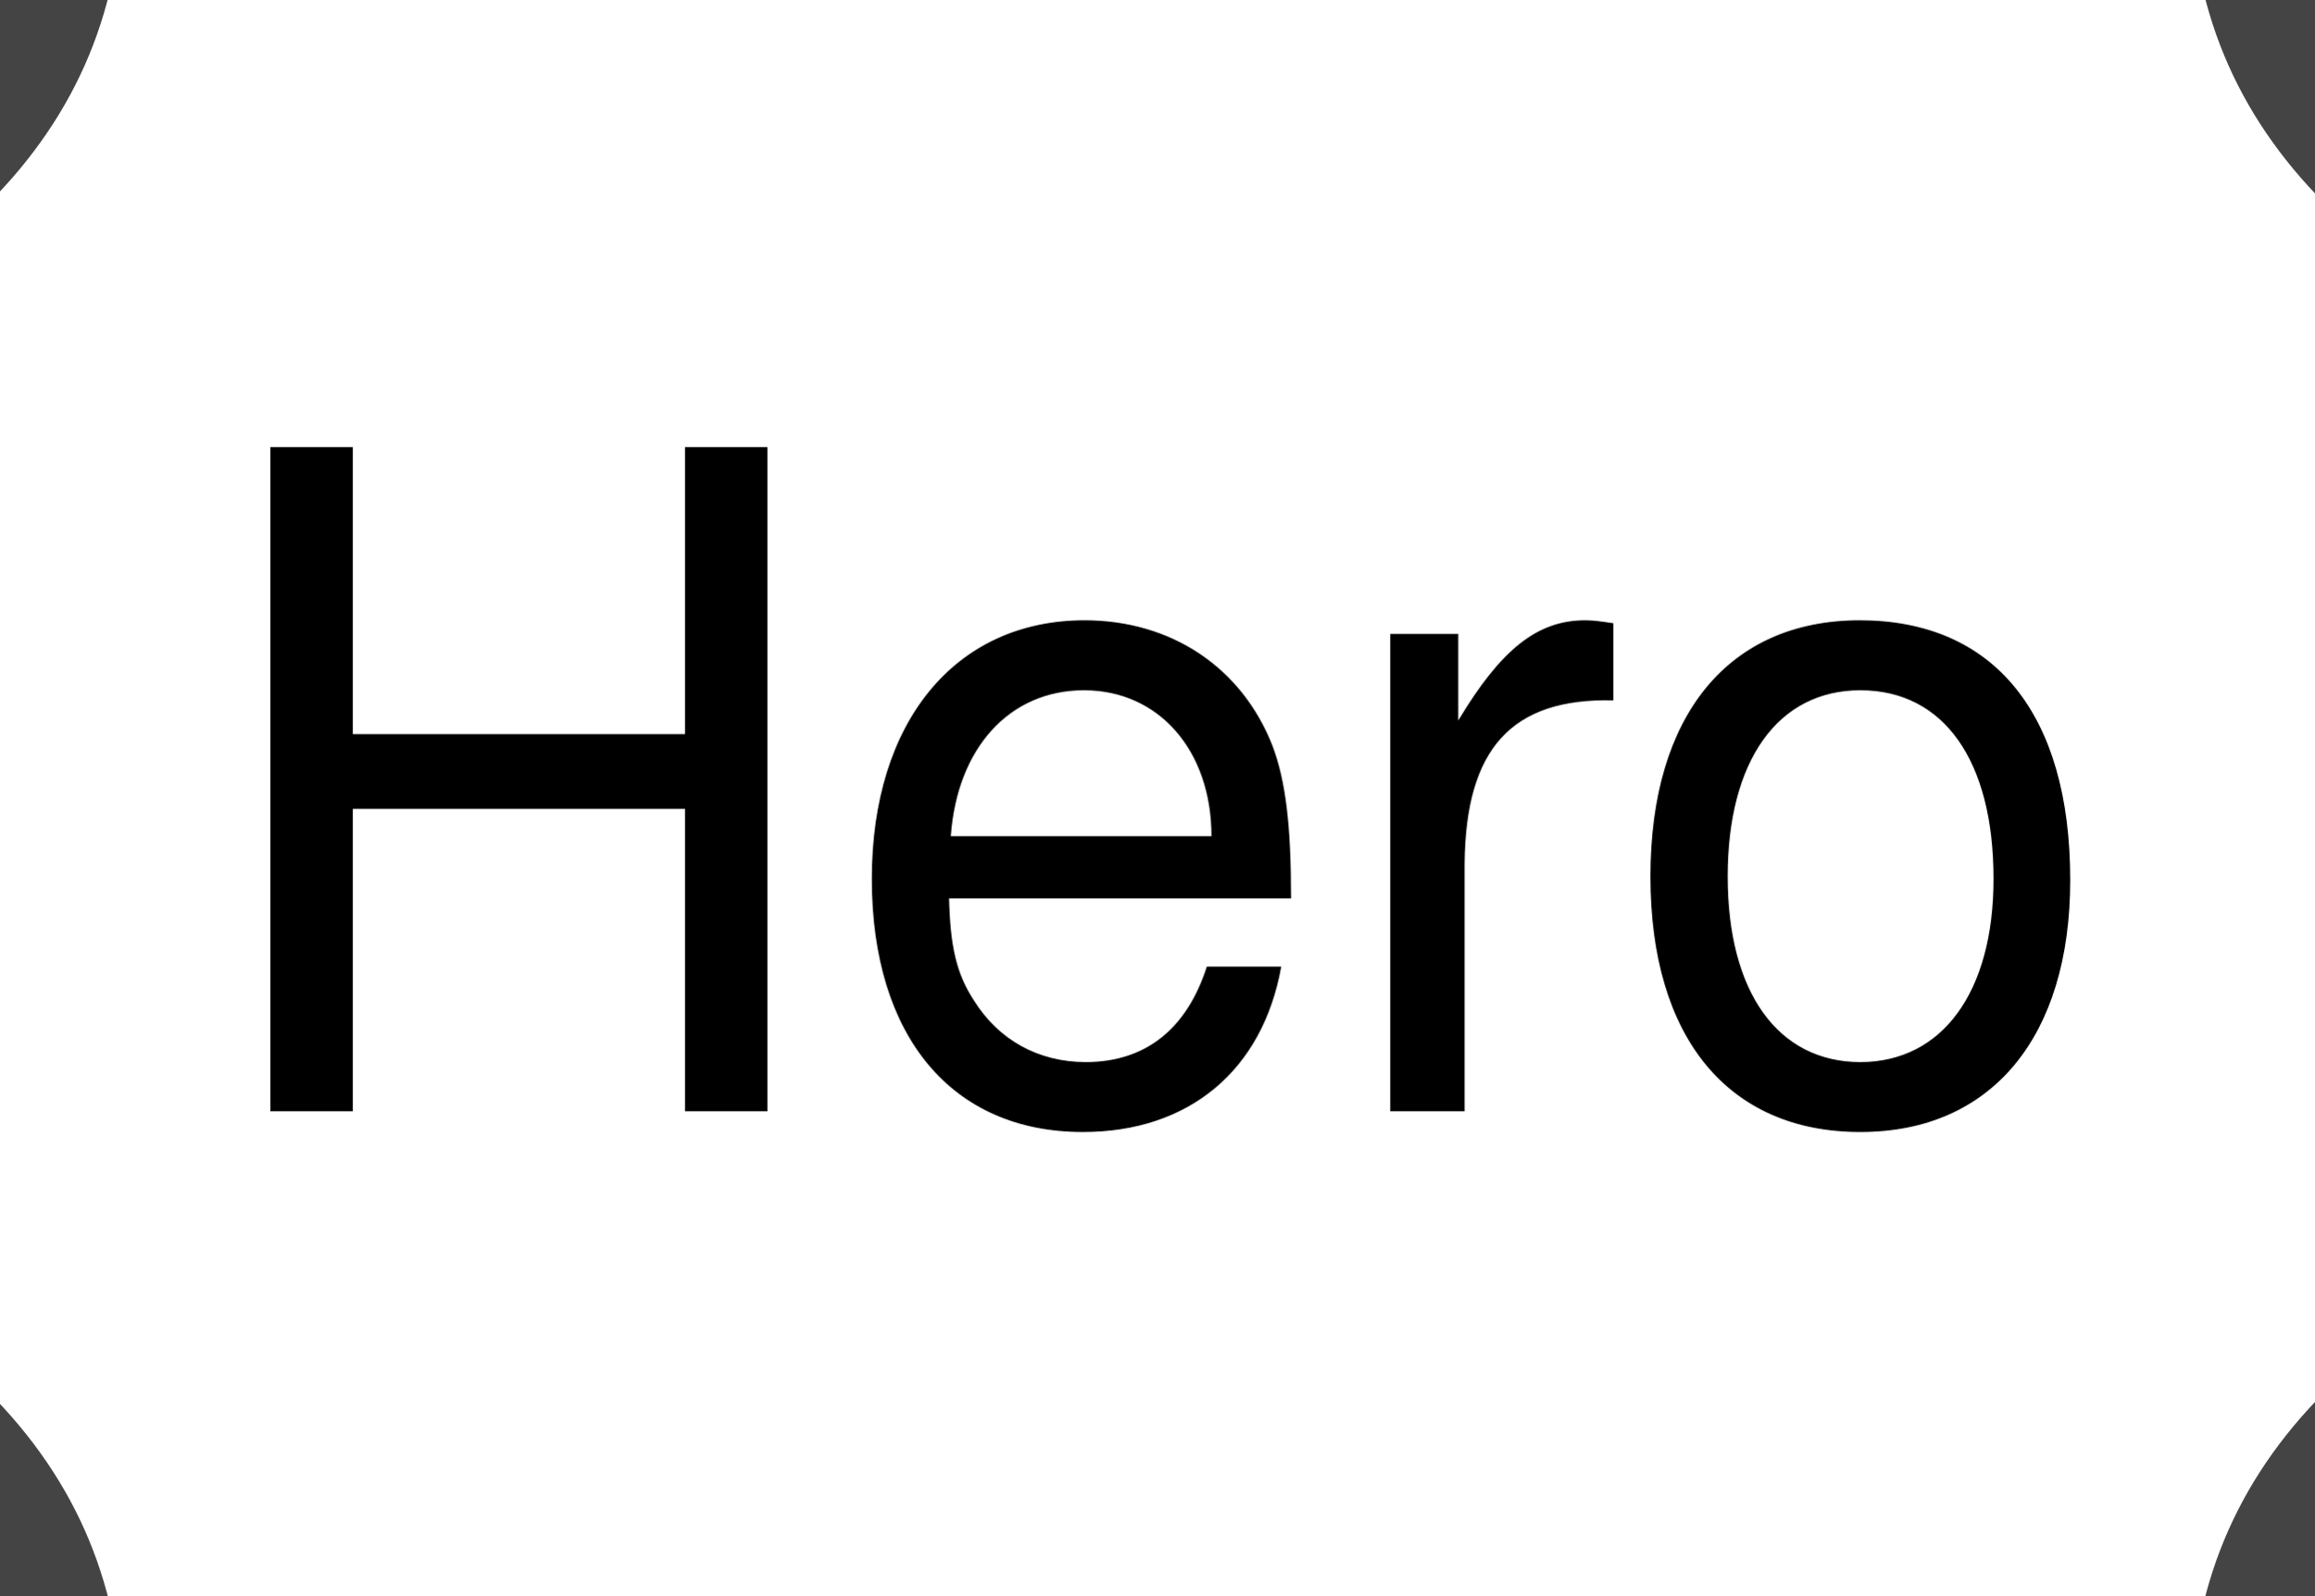
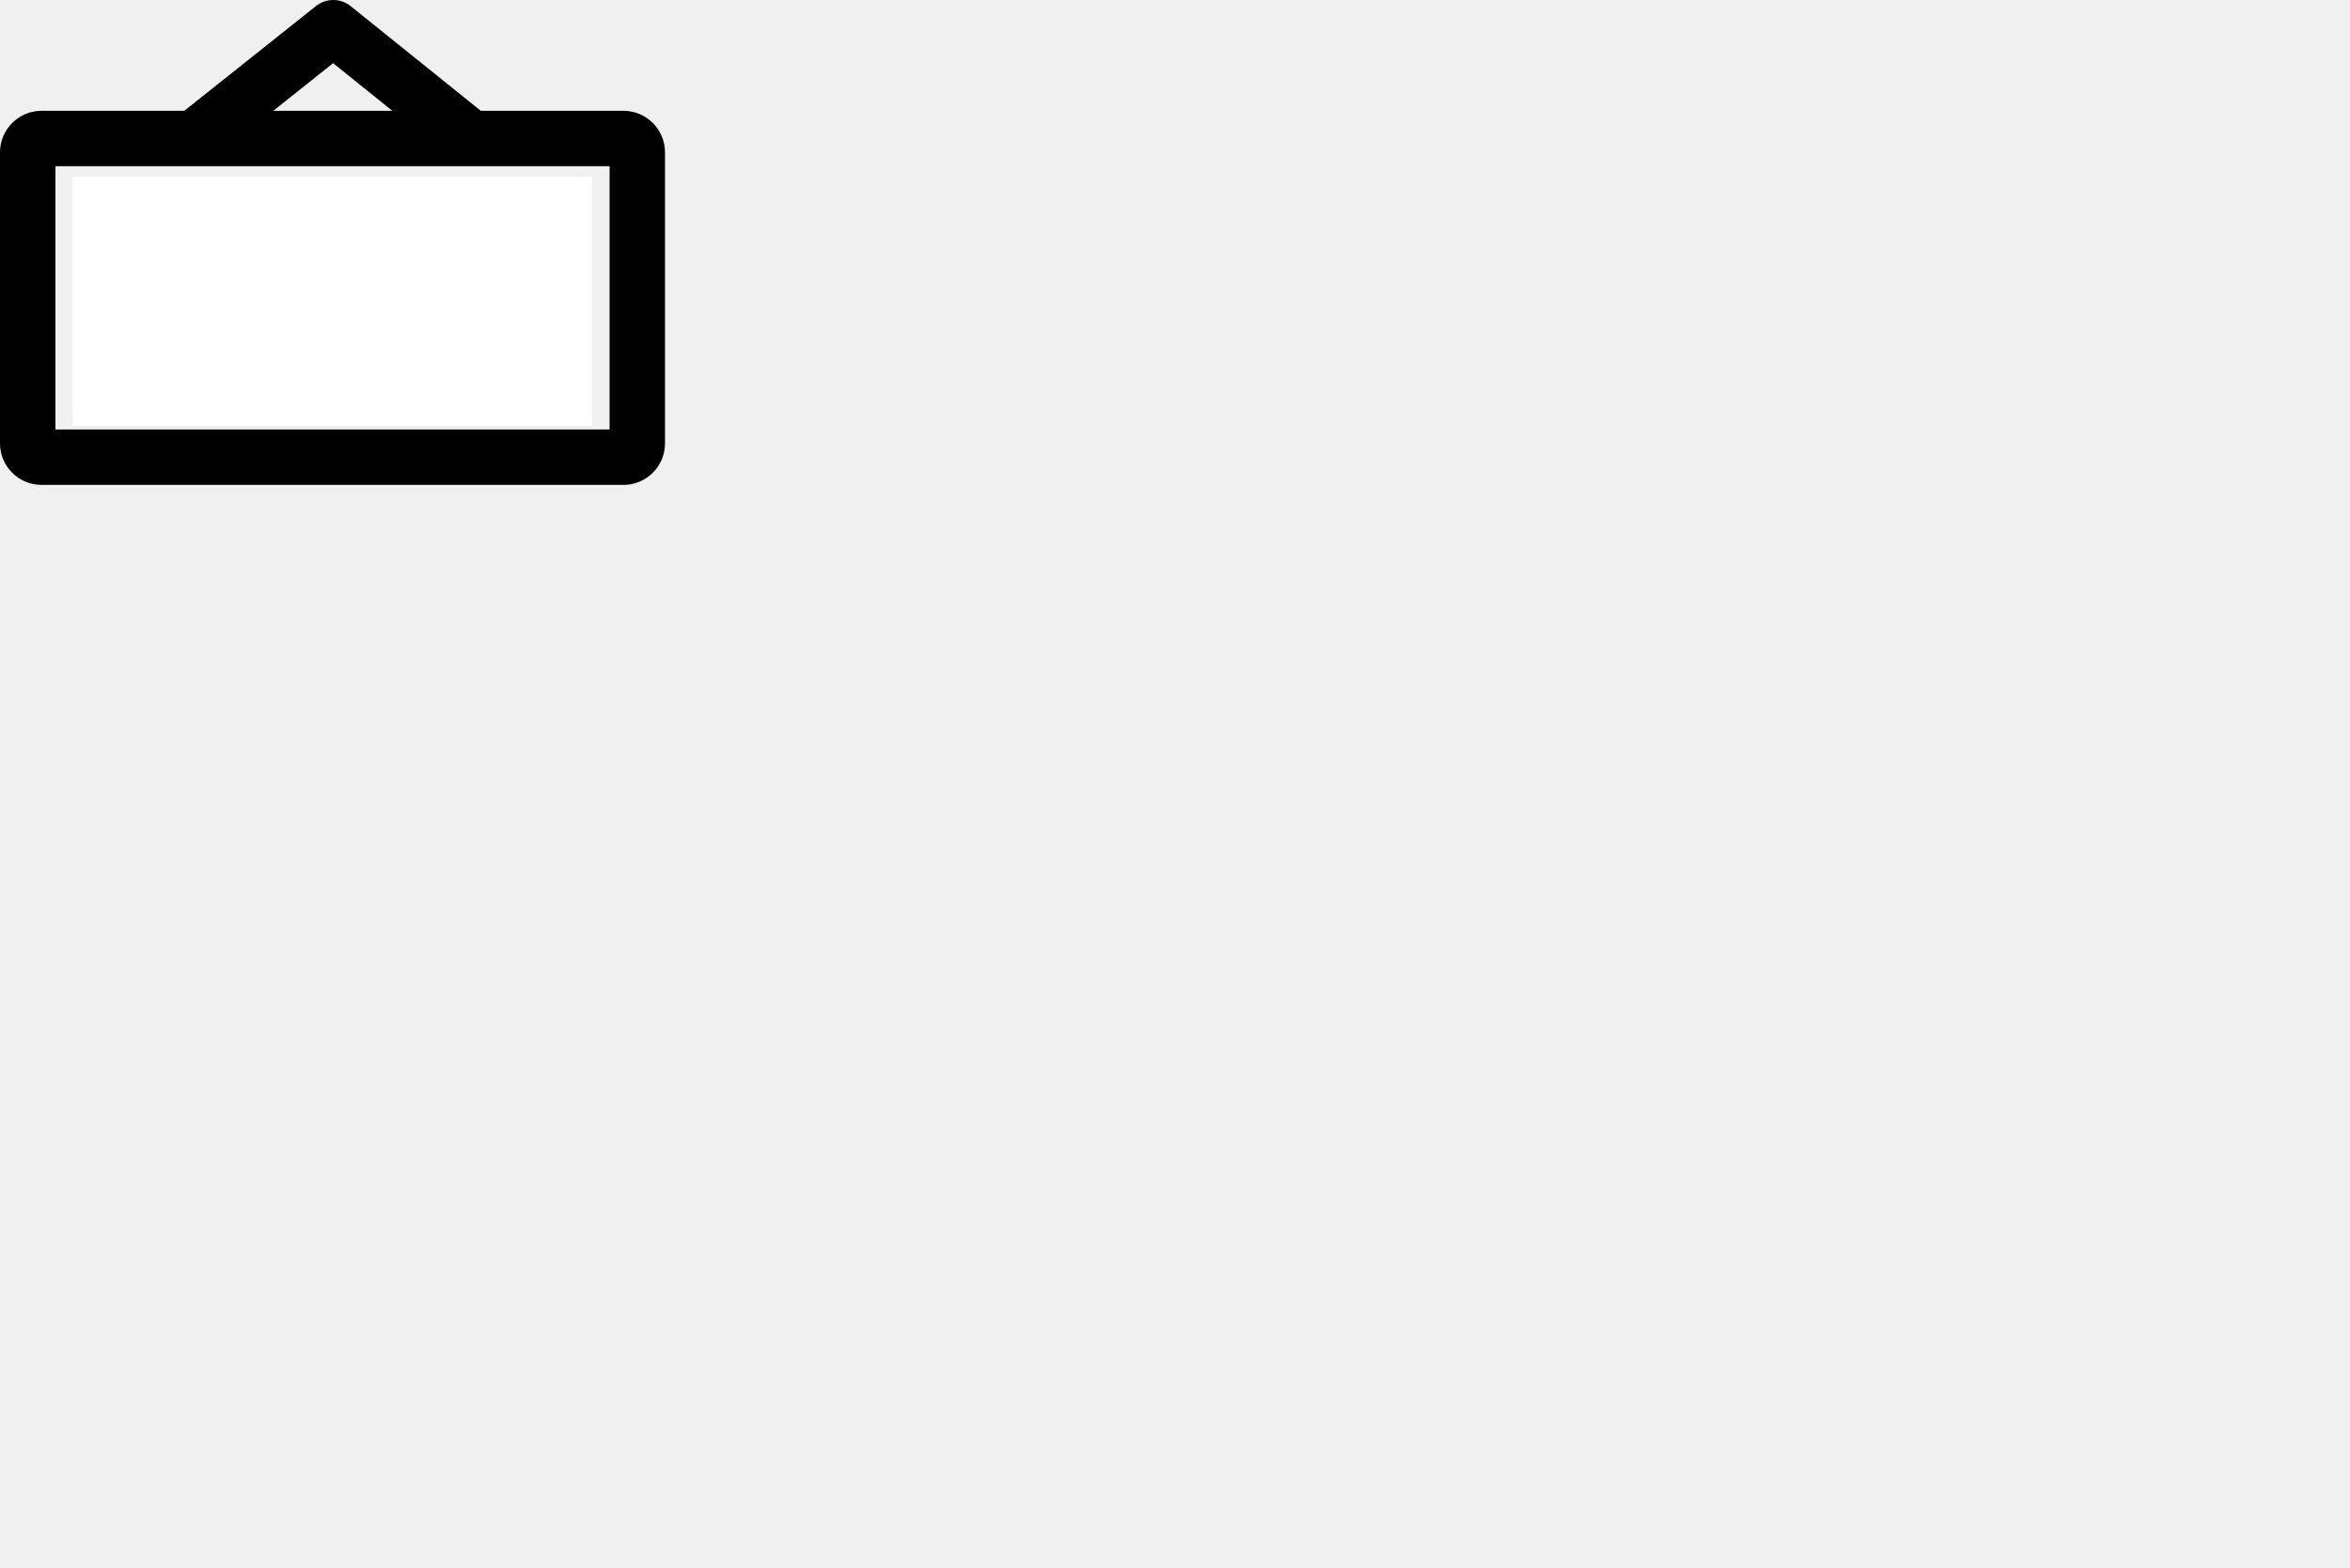
- <svg xmlns="http://www.w3.org/2000/svg" width="580" height="400">
-   <g>
-     <rect fill="#fff" id="canvas_background" height="402" width="582" y="-1" x="-1" />
-     <g display="none" overflow="visible" y="0" x="0" height="100%" width="100%" id="canvasGrid">
-       <rect fill="url(#gridpattern)" stroke-width="0" y="0" x="0" height="100%" width="100%" />
+ <svg xmlns="http://www.w3.org/2000/svg" width="113.081" height="75.432">
+   <g id="hero">
+     <rect id="backgroundrect" width="100%" height="100%" x="0" y="0" fill="none" stroke="none" class="" style="" />
+     <g class="currentLayer" style="">
+       <g id="banner" viewBox="0 0 32 32" class="">
+         <path d="M30,5.332 h-6.863 l-6.267,-5.04 c-0.226,-0.182 -0.517,-0.292 -0.833,-0.292 s-0.607,0.11 -0.836,0.294 l0.003,-0.002 l-6.337,5.04 h-6.867 c-1.105,0 -2,0.895 -2,2 v0 v14 c0,1.105 0.895,2 2,2 v0 h28 c1.105,0 2,-0.895 2,-2 v0 v-14 c0,-1.105 -0.895,-2 -2,-2 v0 zM16.03,3.039 l2.85,2.293 h-5.73 zM29.333,20.665 h-26.667 v-12.667 h26.667 zM24,13.665 h-16 c-0.736,0 -1.333,-0.597 -1.333,-1.333 s0.597,-1.333 1.333,-1.333 v0 h16 c0.736,0 1.333,0.597 1.333,1.333 s-0.597,1.333 -1.333,1.333 v0 zM20.667,17.665 h-9.333 c-0.736,0 -1.333,-0.597 -1.333,-1.333 s0.597,-1.333 1.333,-1.333 v0 h9.333 c0.736,0 1.333,0.597 1.333,1.333 s-0.597,1.333 -1.333,1.333 v0 z" id="svg_1" />
+       </g>
+       <rect fill="#ffffff" stroke="#ffffff" stroke-dashoffset="" fill-rule="nonzero" id="svg_2" x="4" y="9" width="24" height="11" style="color: rgb(0, 0, 0);" />
+       <rect fill="#ffffff" stroke="#ffffff" stroke-dashoffset="" fill-rule="nonzero" id="svg_4" x="4" y="9" width="23" height="10" style="color: rgb(0, 0, 0);" class="" />
    </g>
  </g>
-   <g>
-     <g id="svg_5">
-       <path id="svg_4" d="m203.477,315.193l172.779,0l0,-43.175l-57.606,0l0,-201.562l-51.277,0l-66.596,61.638l34.628,35.999q18.907,-16.649 24.752,-25.639l0.887,1l0,128.564c-19.202,0 -38.404,0 -57.606,0l0,43.175l0.04,0zm230.385,-115.173q0,31.484 -9.433,63.895t-26.767,60.307t-45.674,45.432t-62.081,17.536t-62.081,-17.536t-45.674,-45.432t-26.767,-60.307t-9.433,-63.895t9.433,-63.895t26.767,-60.307t45.674,-45.432t62.081,-17.536t62.081,17.536t45.674,45.432t26.767,60.307t9.433,63.895zm230.345,115.173l0,-230.345q-47.69,0 -81.431,-33.741t-33.741,-81.431l-518.297,0q0,47.69 -33.742,81.431t-81.431,33.741l0,230.345q47.69,0 81.431,33.741t33.742,81.431l518.297,0q0,-47.69 33.741,-81.431t81.431,-33.741zm57.606,-374.341l0,518.297q0,11.691 -8.546,20.237t-20.237,8.546l-806.248,0q-11.691,0 -20.237,-8.546t-8.546,-20.237l0,-518.297q0,-11.691 8.546,-20.237t20.237,-8.546l806.248,0q11.691,0 20.237,8.546t8.546,20.237z" fill="#444444" />
-     </g>
-     <rect stroke="#ffffff" id="svg_8" height="391" width="416" y="3" x="60" stroke-opacity="0" stroke-width="NaN" fill="#ffffff" />
-     <text stroke="#ffffff" transform="matrix(9.250269,0,0,9.516383,-959.8507,-1009.064) " xml:space="preserve" text-anchor="start" font-family="Helvetica, Arial, sans-serif" font-size="24" id="svg_9" y="135.316" x="109.107" stroke-opacity="0" stroke-width="0" fill="#000000">Hero</text>
-   </g>
</svg>
